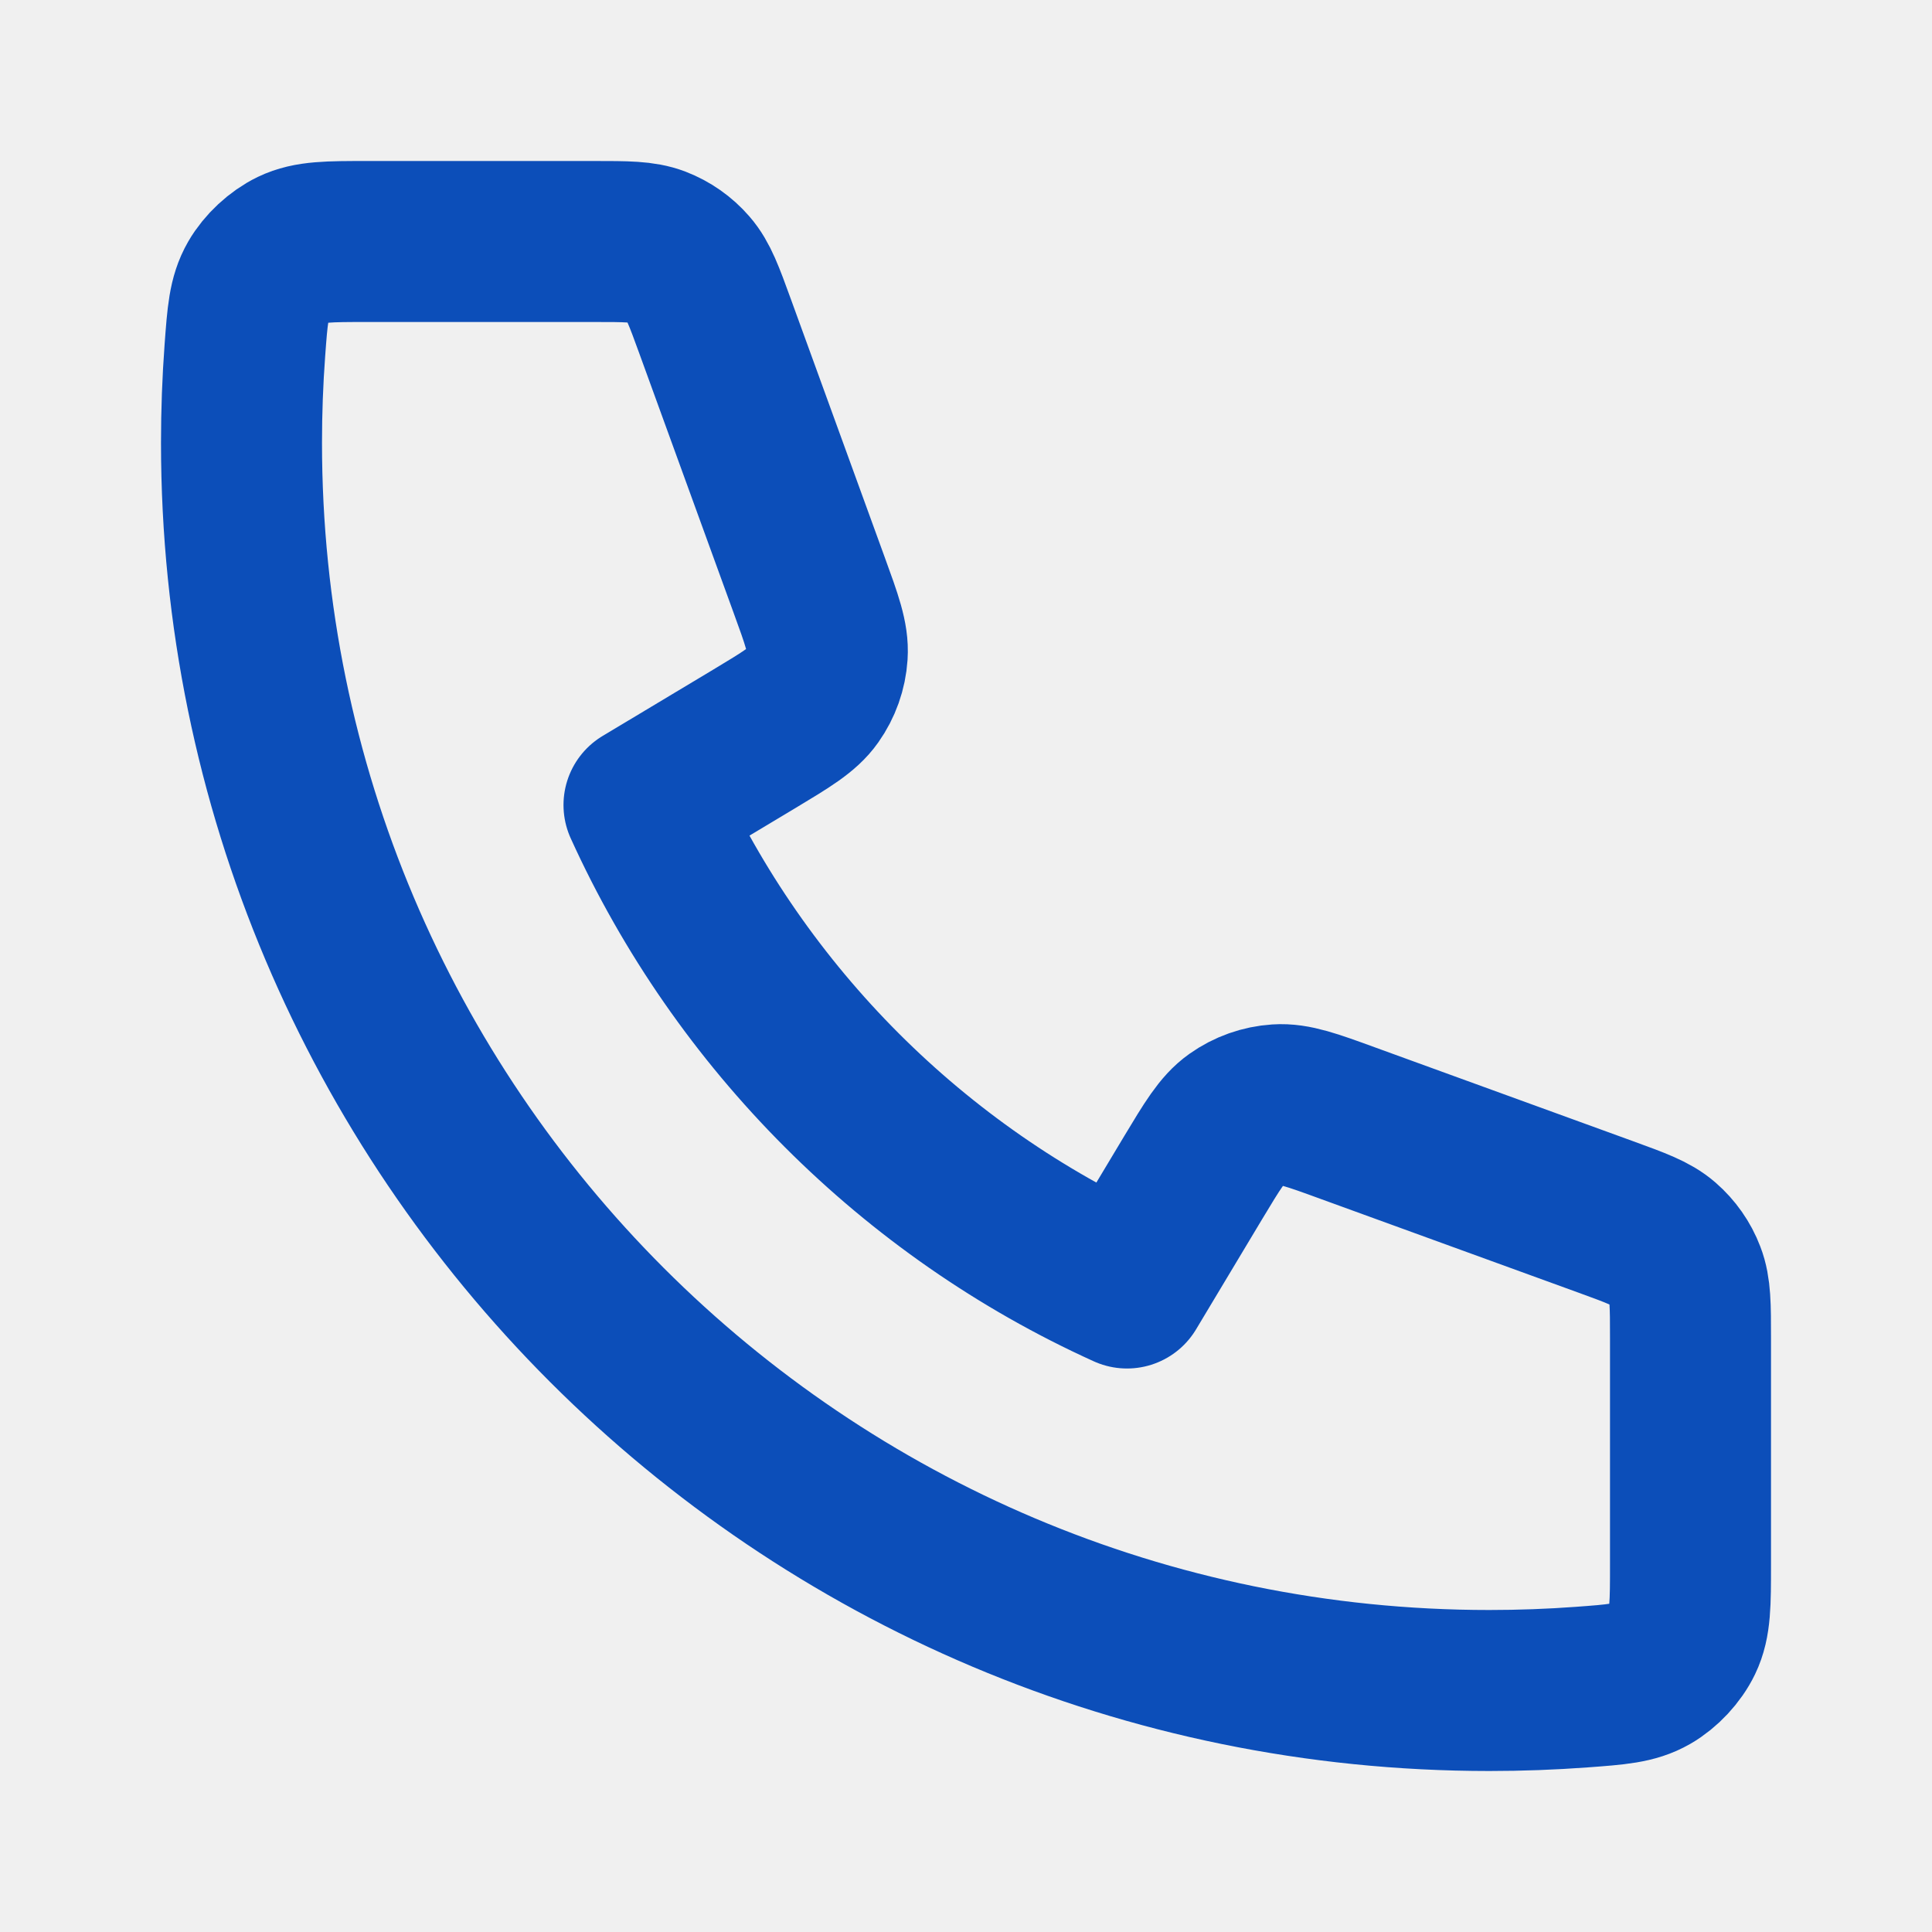
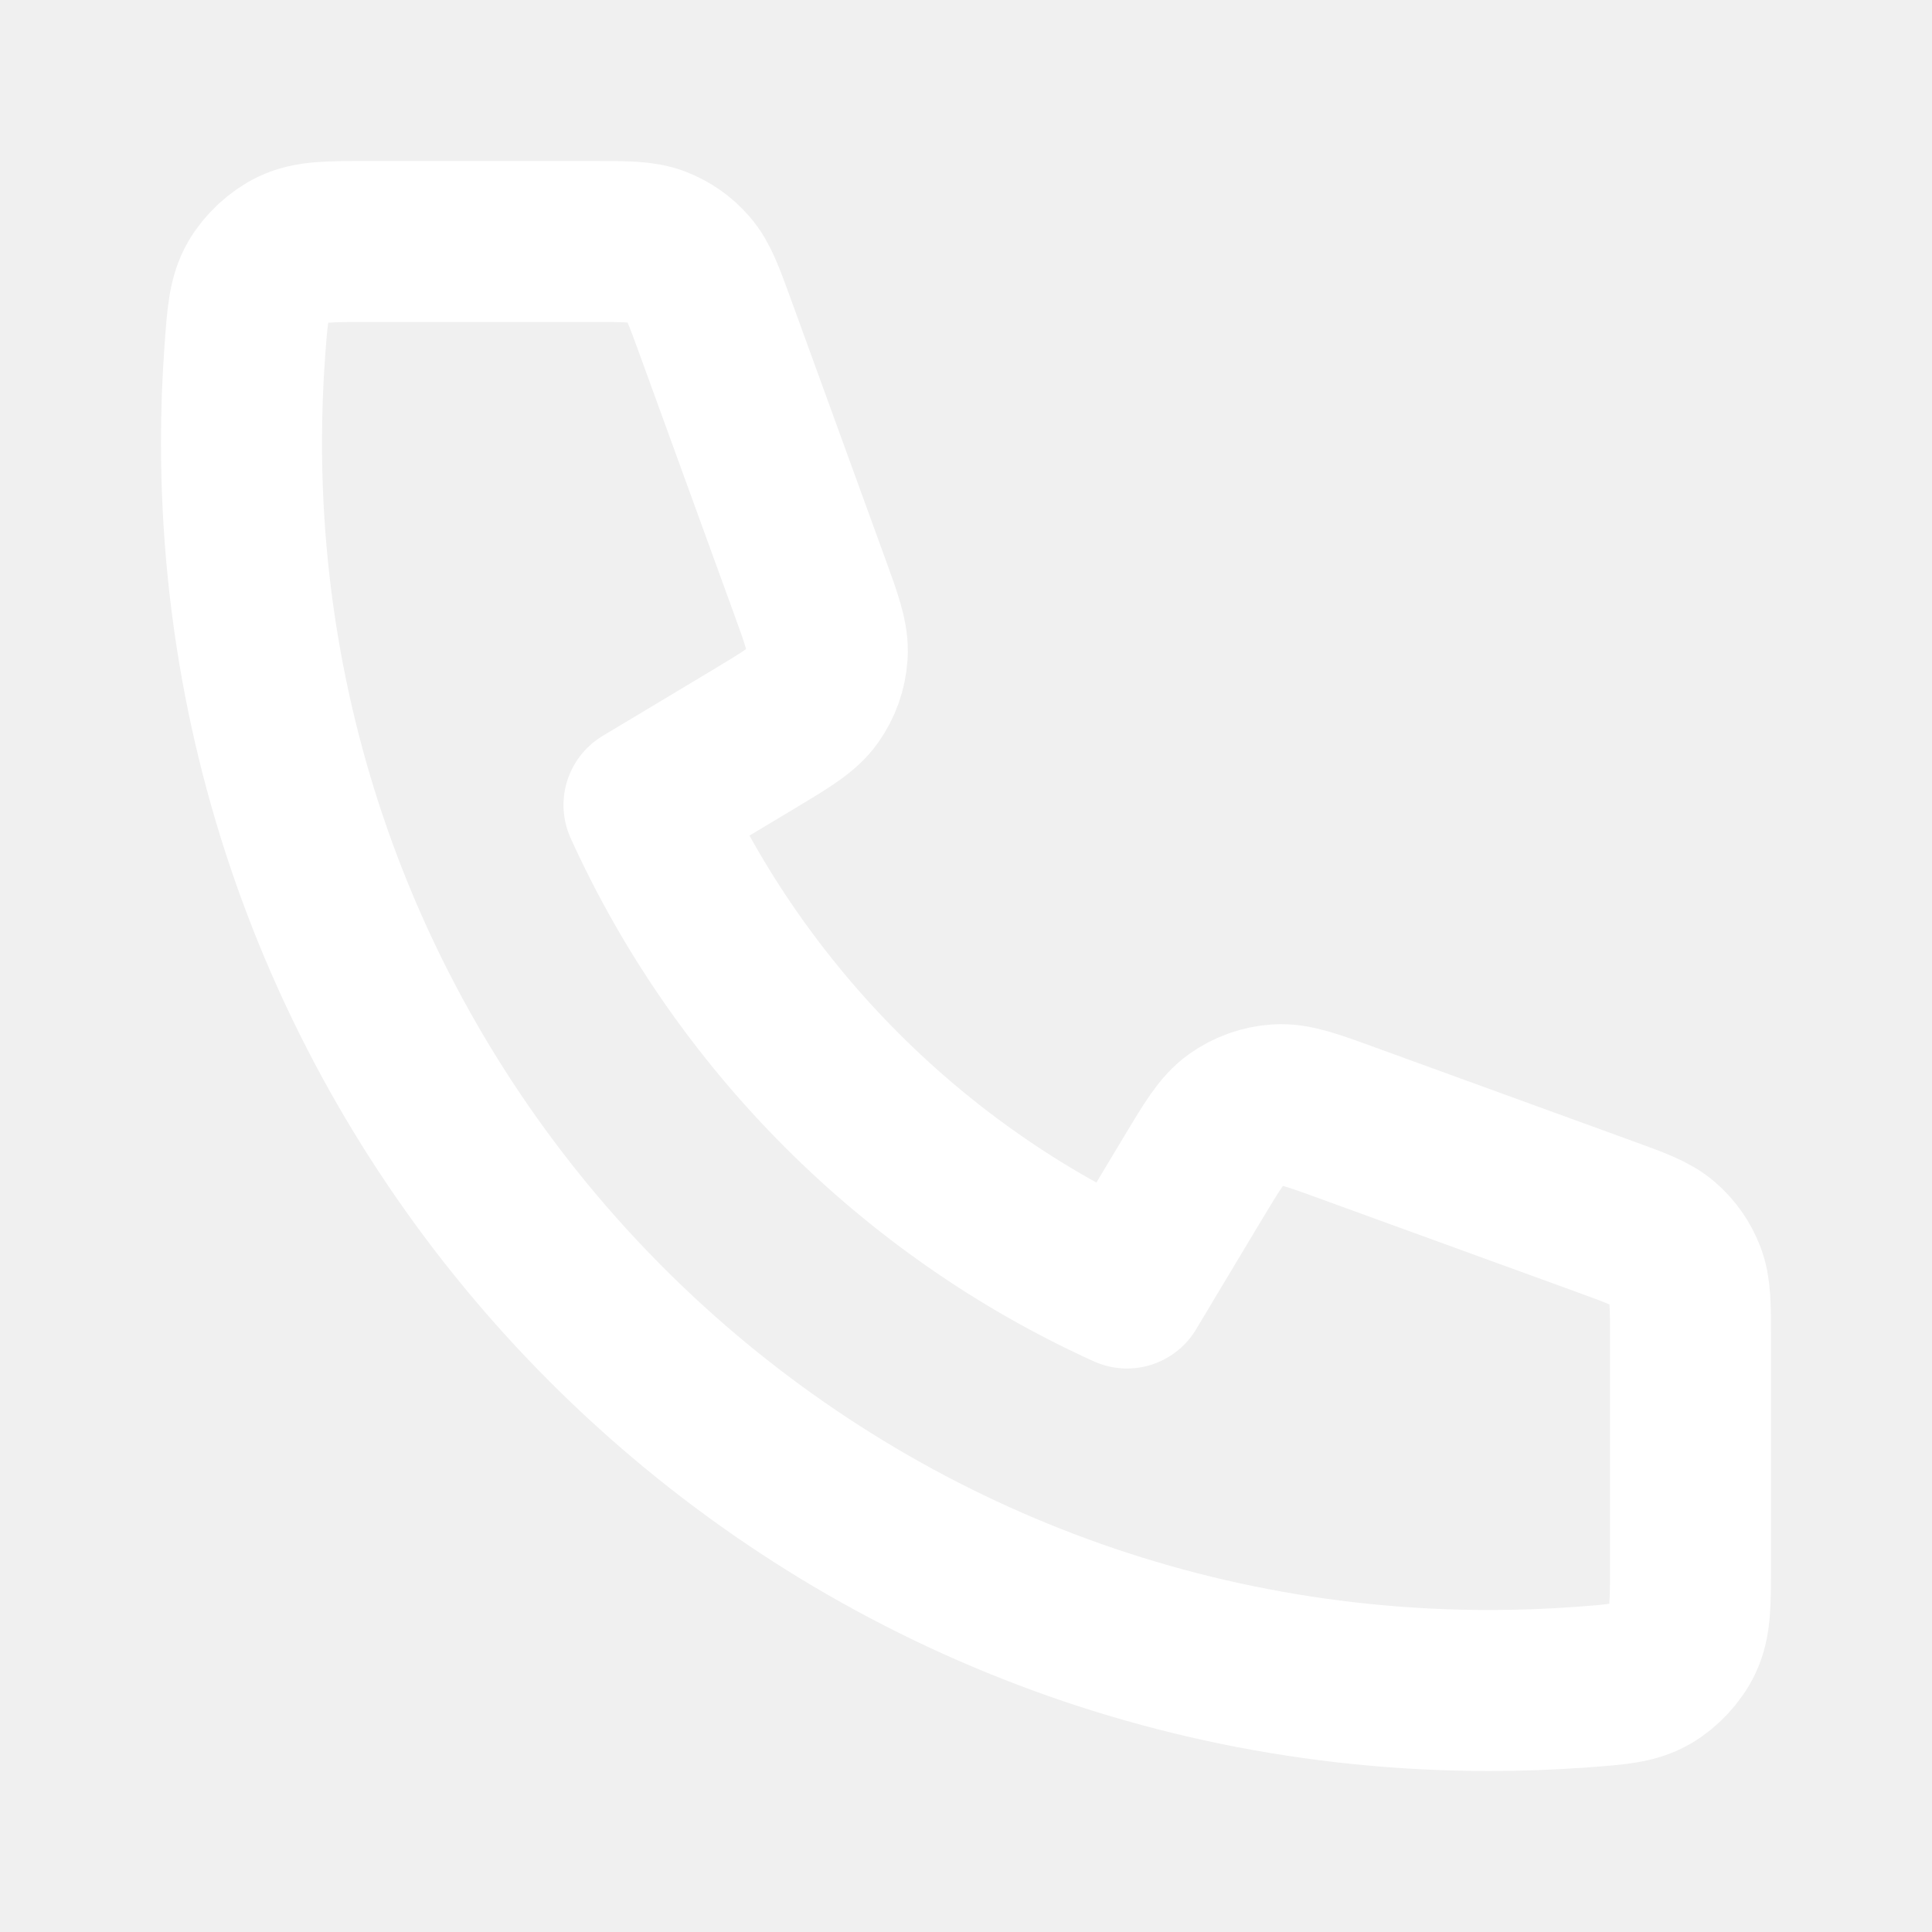
<svg xmlns="http://www.w3.org/2000/svg" width="800px" height="800px" viewBox="0 0 24 24" fill="none">
-   <path d="M3 5.5C3 14.06 9.94 21 18.5 21C18.886 21 19.269 20.986 19.648 20.958C20.083 20.926 20.301 20.91 20.499 20.796C20.663 20.702 20.819 20.535 20.901 20.364C21 20.158 21 19.918 21 19.438V16.621C21 16.217 21 16.015 20.933 15.842C20.875 15.689 20.779 15.553 20.656 15.446C20.516 15.324 20.326 15.255 19.947 15.117L16.74 13.951C16.299 13.79 16.078 13.71 15.868 13.724C15.684 13.736 15.506 13.799 15.355 13.906C15.184 14.027 15.063 14.229 14.821 14.631L14 16C11.35 14.8 9.202 12.649 8 10L9.369 9.179C9.771 8.937 9.973 8.816 10.094 8.645C10.201 8.494 10.264 8.316 10.276 8.132C10.29 7.922 10.21 7.702 10.049 7.26L8.883 4.053C8.745 3.674 8.676 3.484 8.554 3.344C8.447 3.22 8.311 3.125 8.158 3.066C7.985 3 7.783 3 7.379 3H4.562C4.082 3 3.842 3 3.636 3.099C3.466 3.181 3.298 3.337 3.204 3.501C3.09 3.699 3.074 3.917 3.042 4.352C3.014 4.731 3 5.114 3 5.5Z" stroke="#0c4eb9" stroke-width="2" stroke-linecap="round" stroke-linejoin="round" />
+   <path d="M3 5.5C3 14.06 9.94 21 18.5 21C18.886 21 19.269 20.986 19.648 20.958C20.083 20.926 20.301 20.91 20.499 20.796C20.663 20.702 20.819 20.535 20.901 20.364C21 20.158 21 19.918 21 19.438V16.621C21 16.217 21 16.015 20.933 15.842C20.875 15.689 20.779 15.553 20.656 15.446C20.516 15.324 20.326 15.255 19.947 15.117L16.74 13.951C16.299 13.79 16.078 13.71 15.868 13.724C15.684 13.736 15.506 13.799 15.355 13.906C15.184 14.027 15.063 14.229 14.821 14.631L14 16C11.35 14.8 9.202 12.649 8 10L9.369 9.179C9.771 8.937 9.973 8.816 10.094 8.645C10.201 8.494 10.264 8.316 10.276 8.132C10.29 7.922 10.21 7.702 10.049 7.26L8.883 4.053C8.745 3.674 8.676 3.484 8.554 3.344C8.447 3.22 8.311 3.125 8.158 3.066C7.985 3 7.783 3 7.379 3H4.562C4.082 3 3.842 3 3.636 3.099C3.466 3.181 3.298 3.337 3.204 3.501C3.09 3.699 3.074 3.917 3.042 4.352C3.014 4.731 3 5.114 3 5.5Z" stroke="#fff" stroke-width="2" stroke-linecap="round" stroke-linejoin="round" />
</svg>
